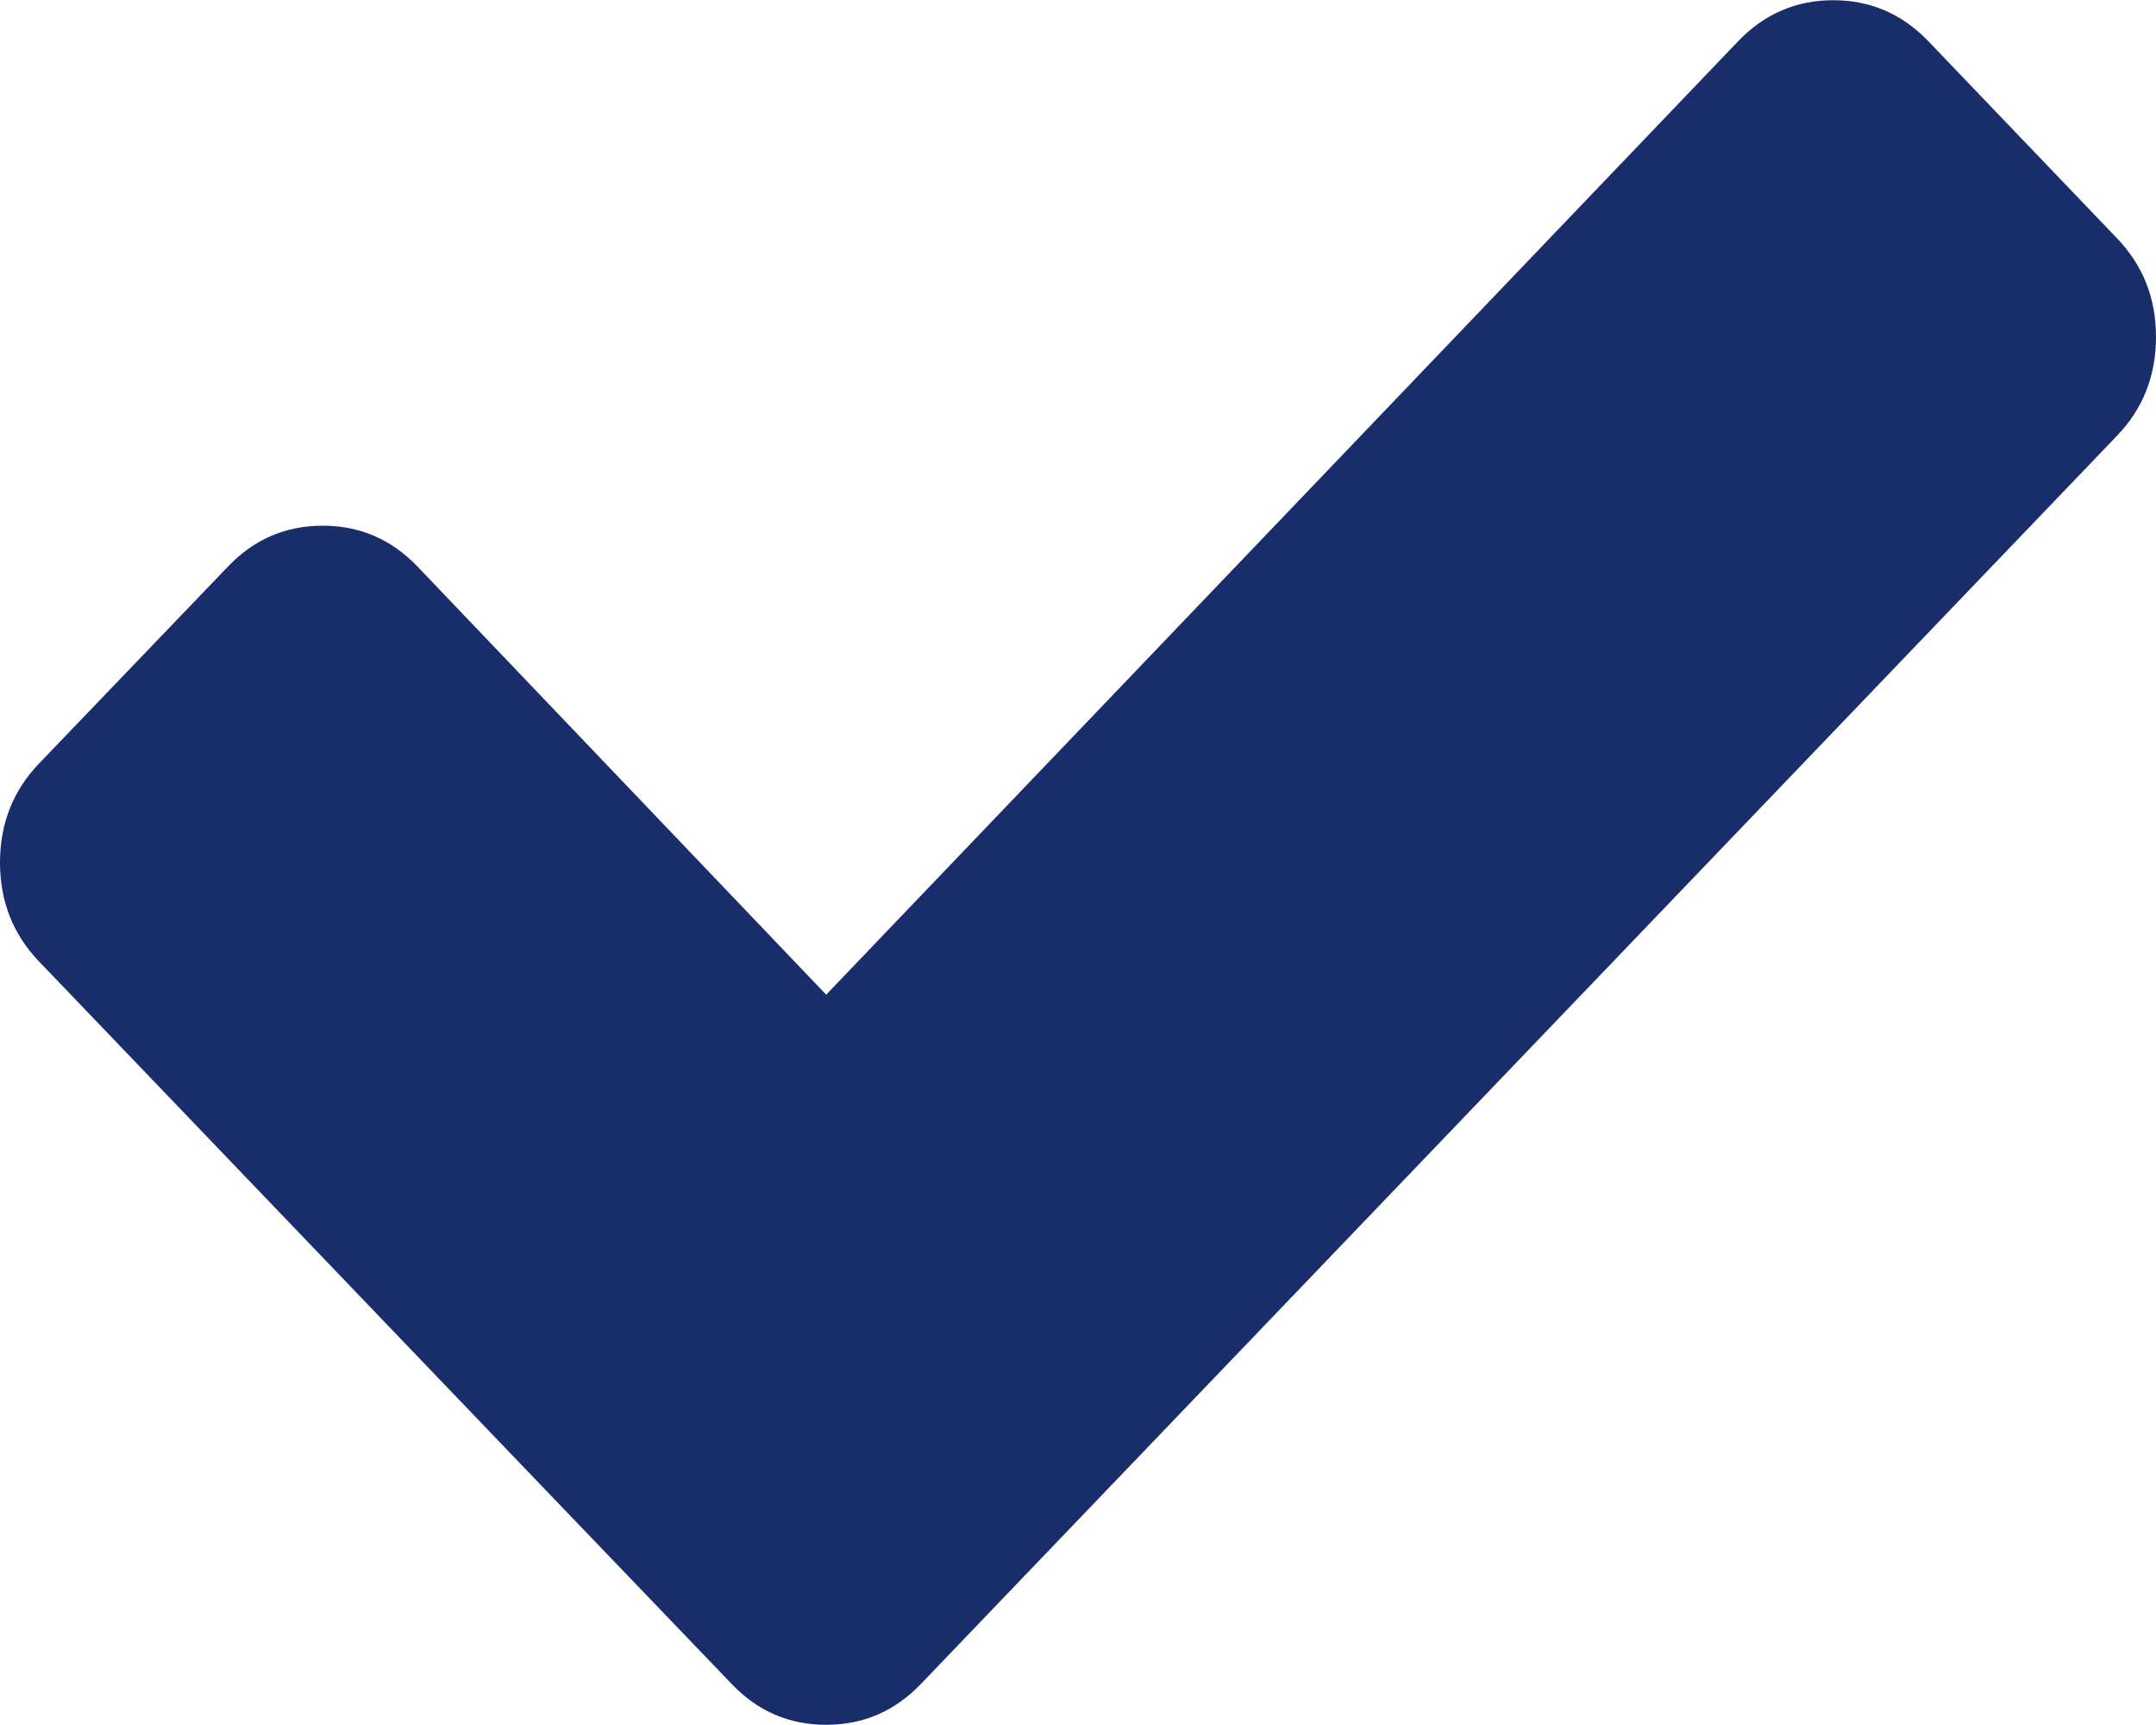
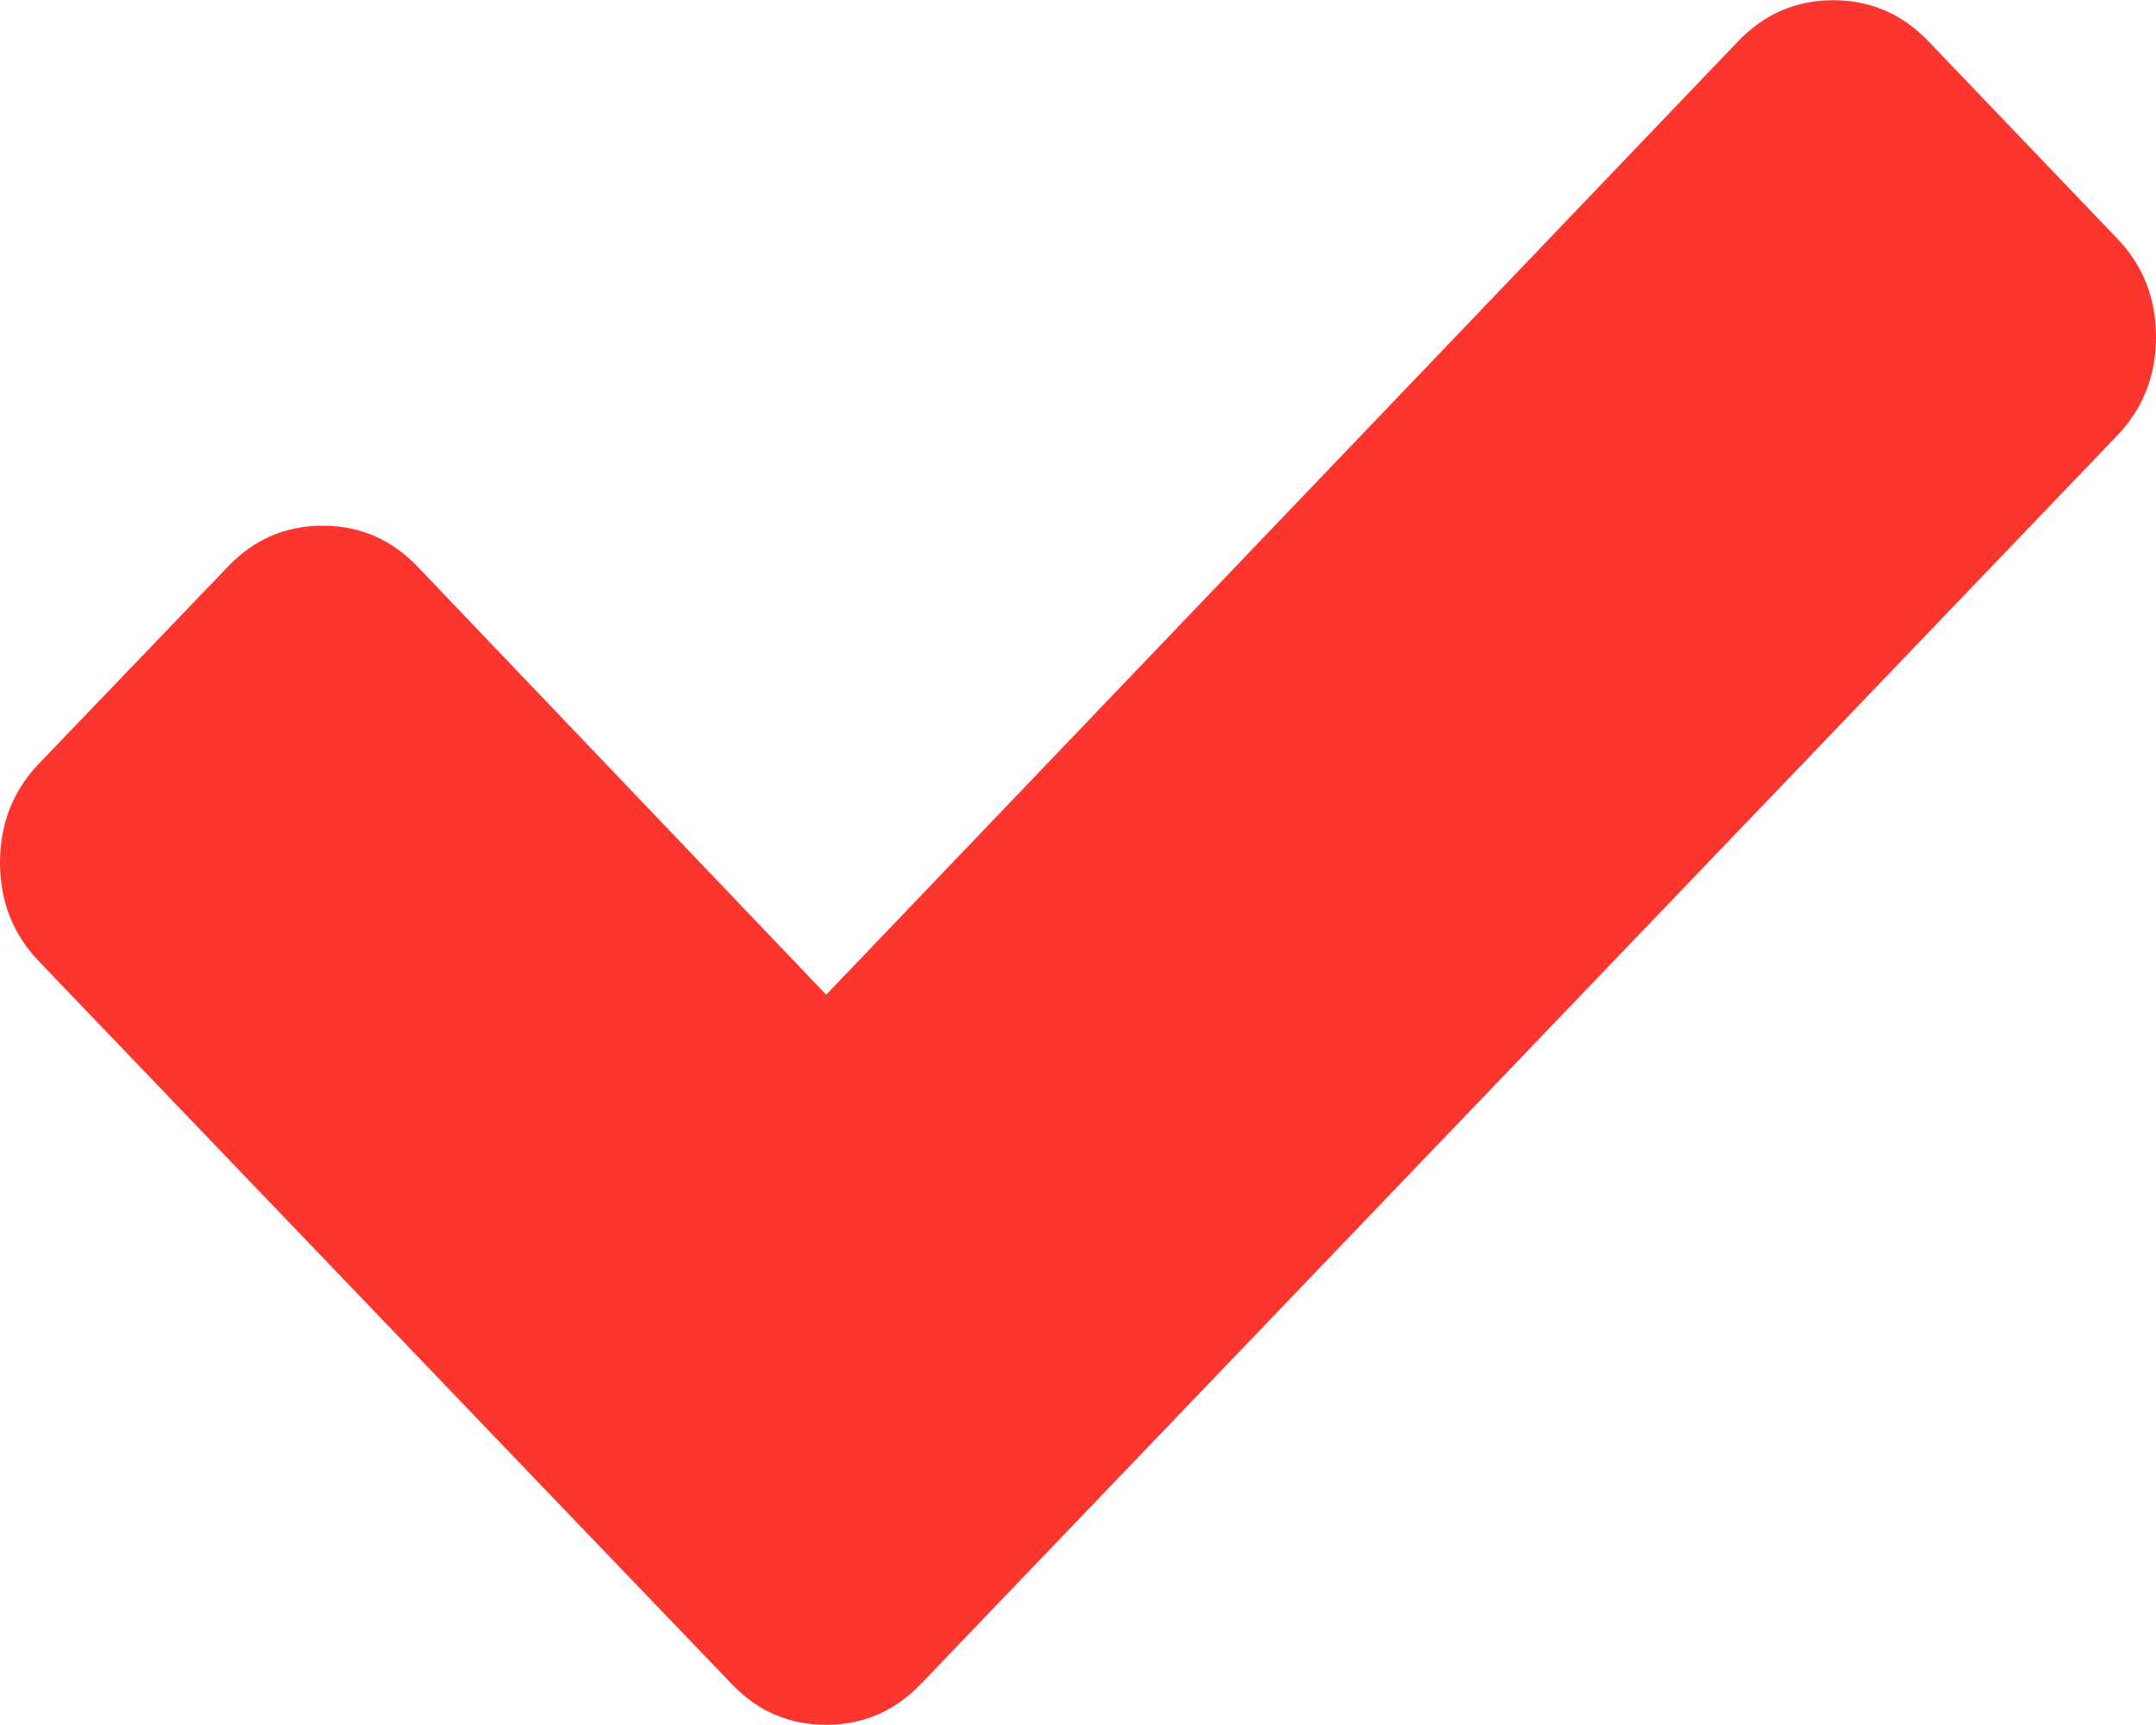
<svg xmlns="http://www.w3.org/2000/svg" preserveAspectRatio="xMidYMid" width="10" height="8" viewBox="0 0 10 8">
  <defs>
    <style>
      .cls-1 {
-         fill: #192d6b;
+         fill: #fc352e;
        fill-rule: evenodd;
      }
    </style>
  </defs>
  <path d="M9.819,1.105 L8.942,0.189 C8.821,0.064 8.675,0.001 8.503,0.001 C8.331,0.001 8.185,0.064 8.064,0.189 L3.832,4.613 L1.936,2.627 C1.815,2.501 1.669,2.438 1.497,2.438 C1.325,2.438 1.178,2.501 1.058,2.627 L0.180,3.542 C0.060,3.668 -0.000,3.820 -0.000,4.000 C-0.000,4.180 0.060,4.332 0.180,4.458 L2.516,6.895 L3.394,7.810 C3.514,7.936 3.660,7.999 3.832,7.999 C4.004,7.999 4.150,7.936 4.271,7.810 L5.148,6.895 L9.819,2.021 C9.940,1.895 10.000,1.742 10.000,1.563 C10.000,1.383 9.940,1.231 9.819,1.105 L9.819,1.105 Z" class="cls-1" />
</svg>
